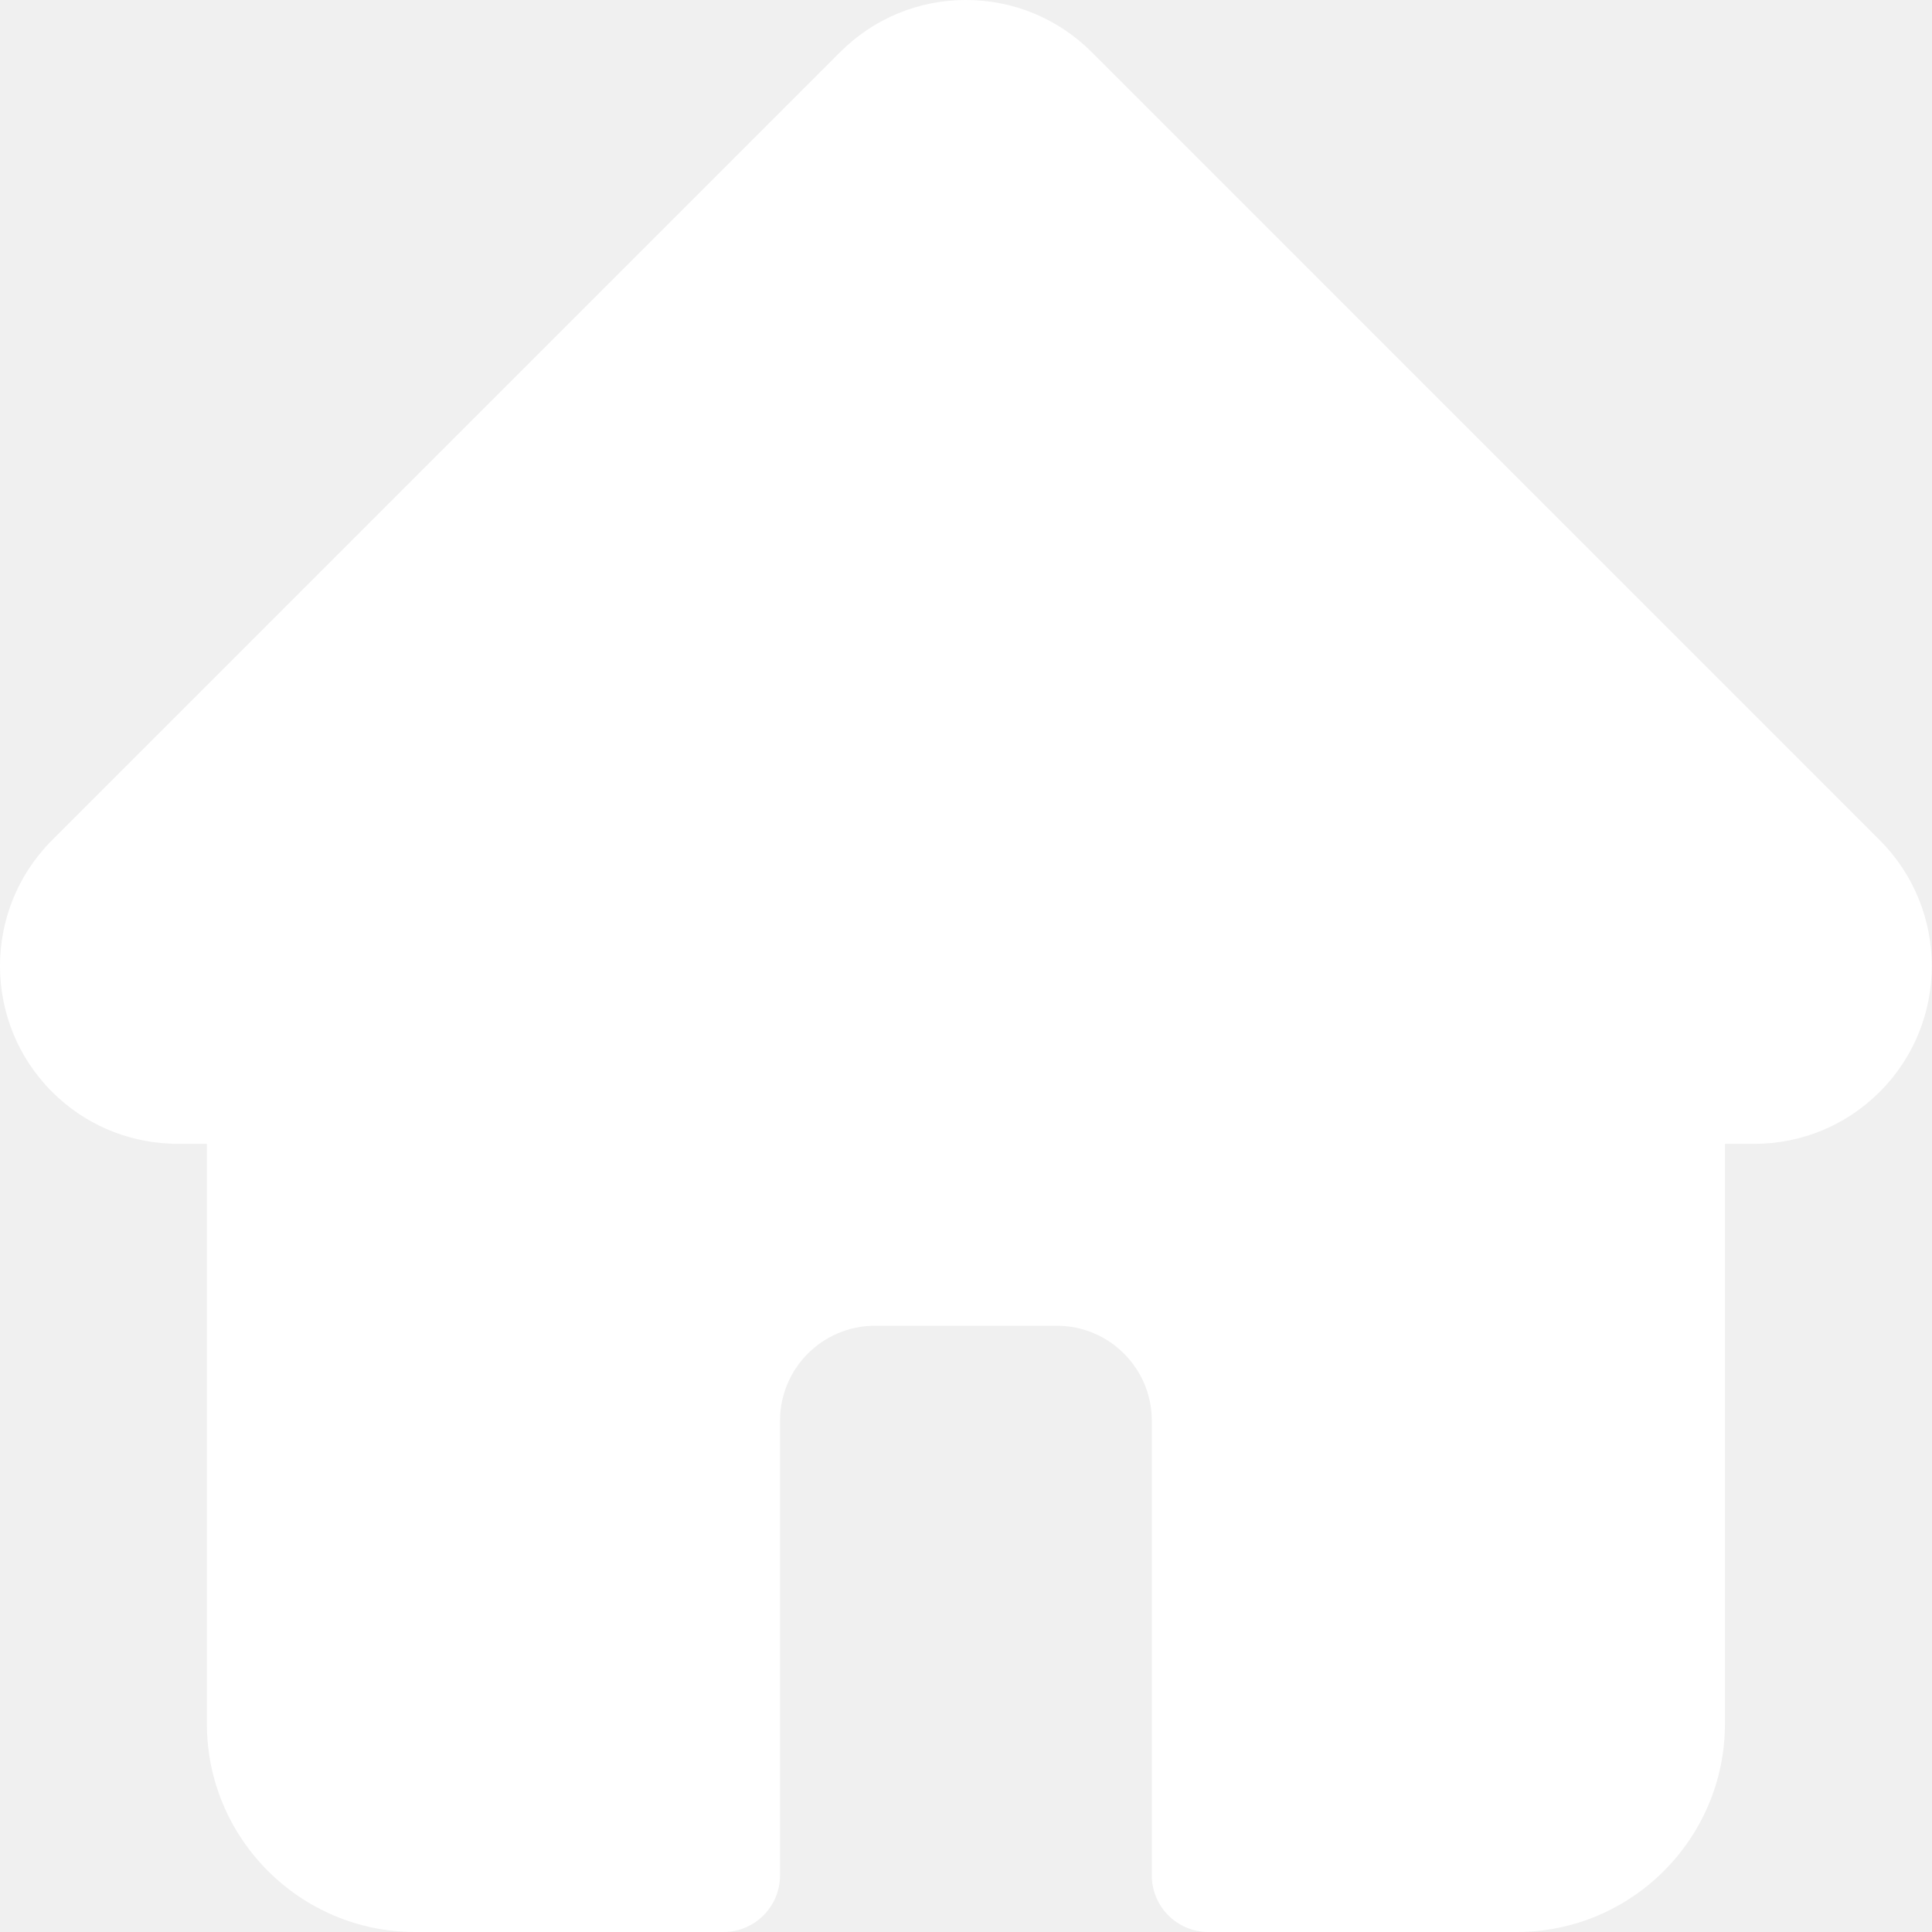
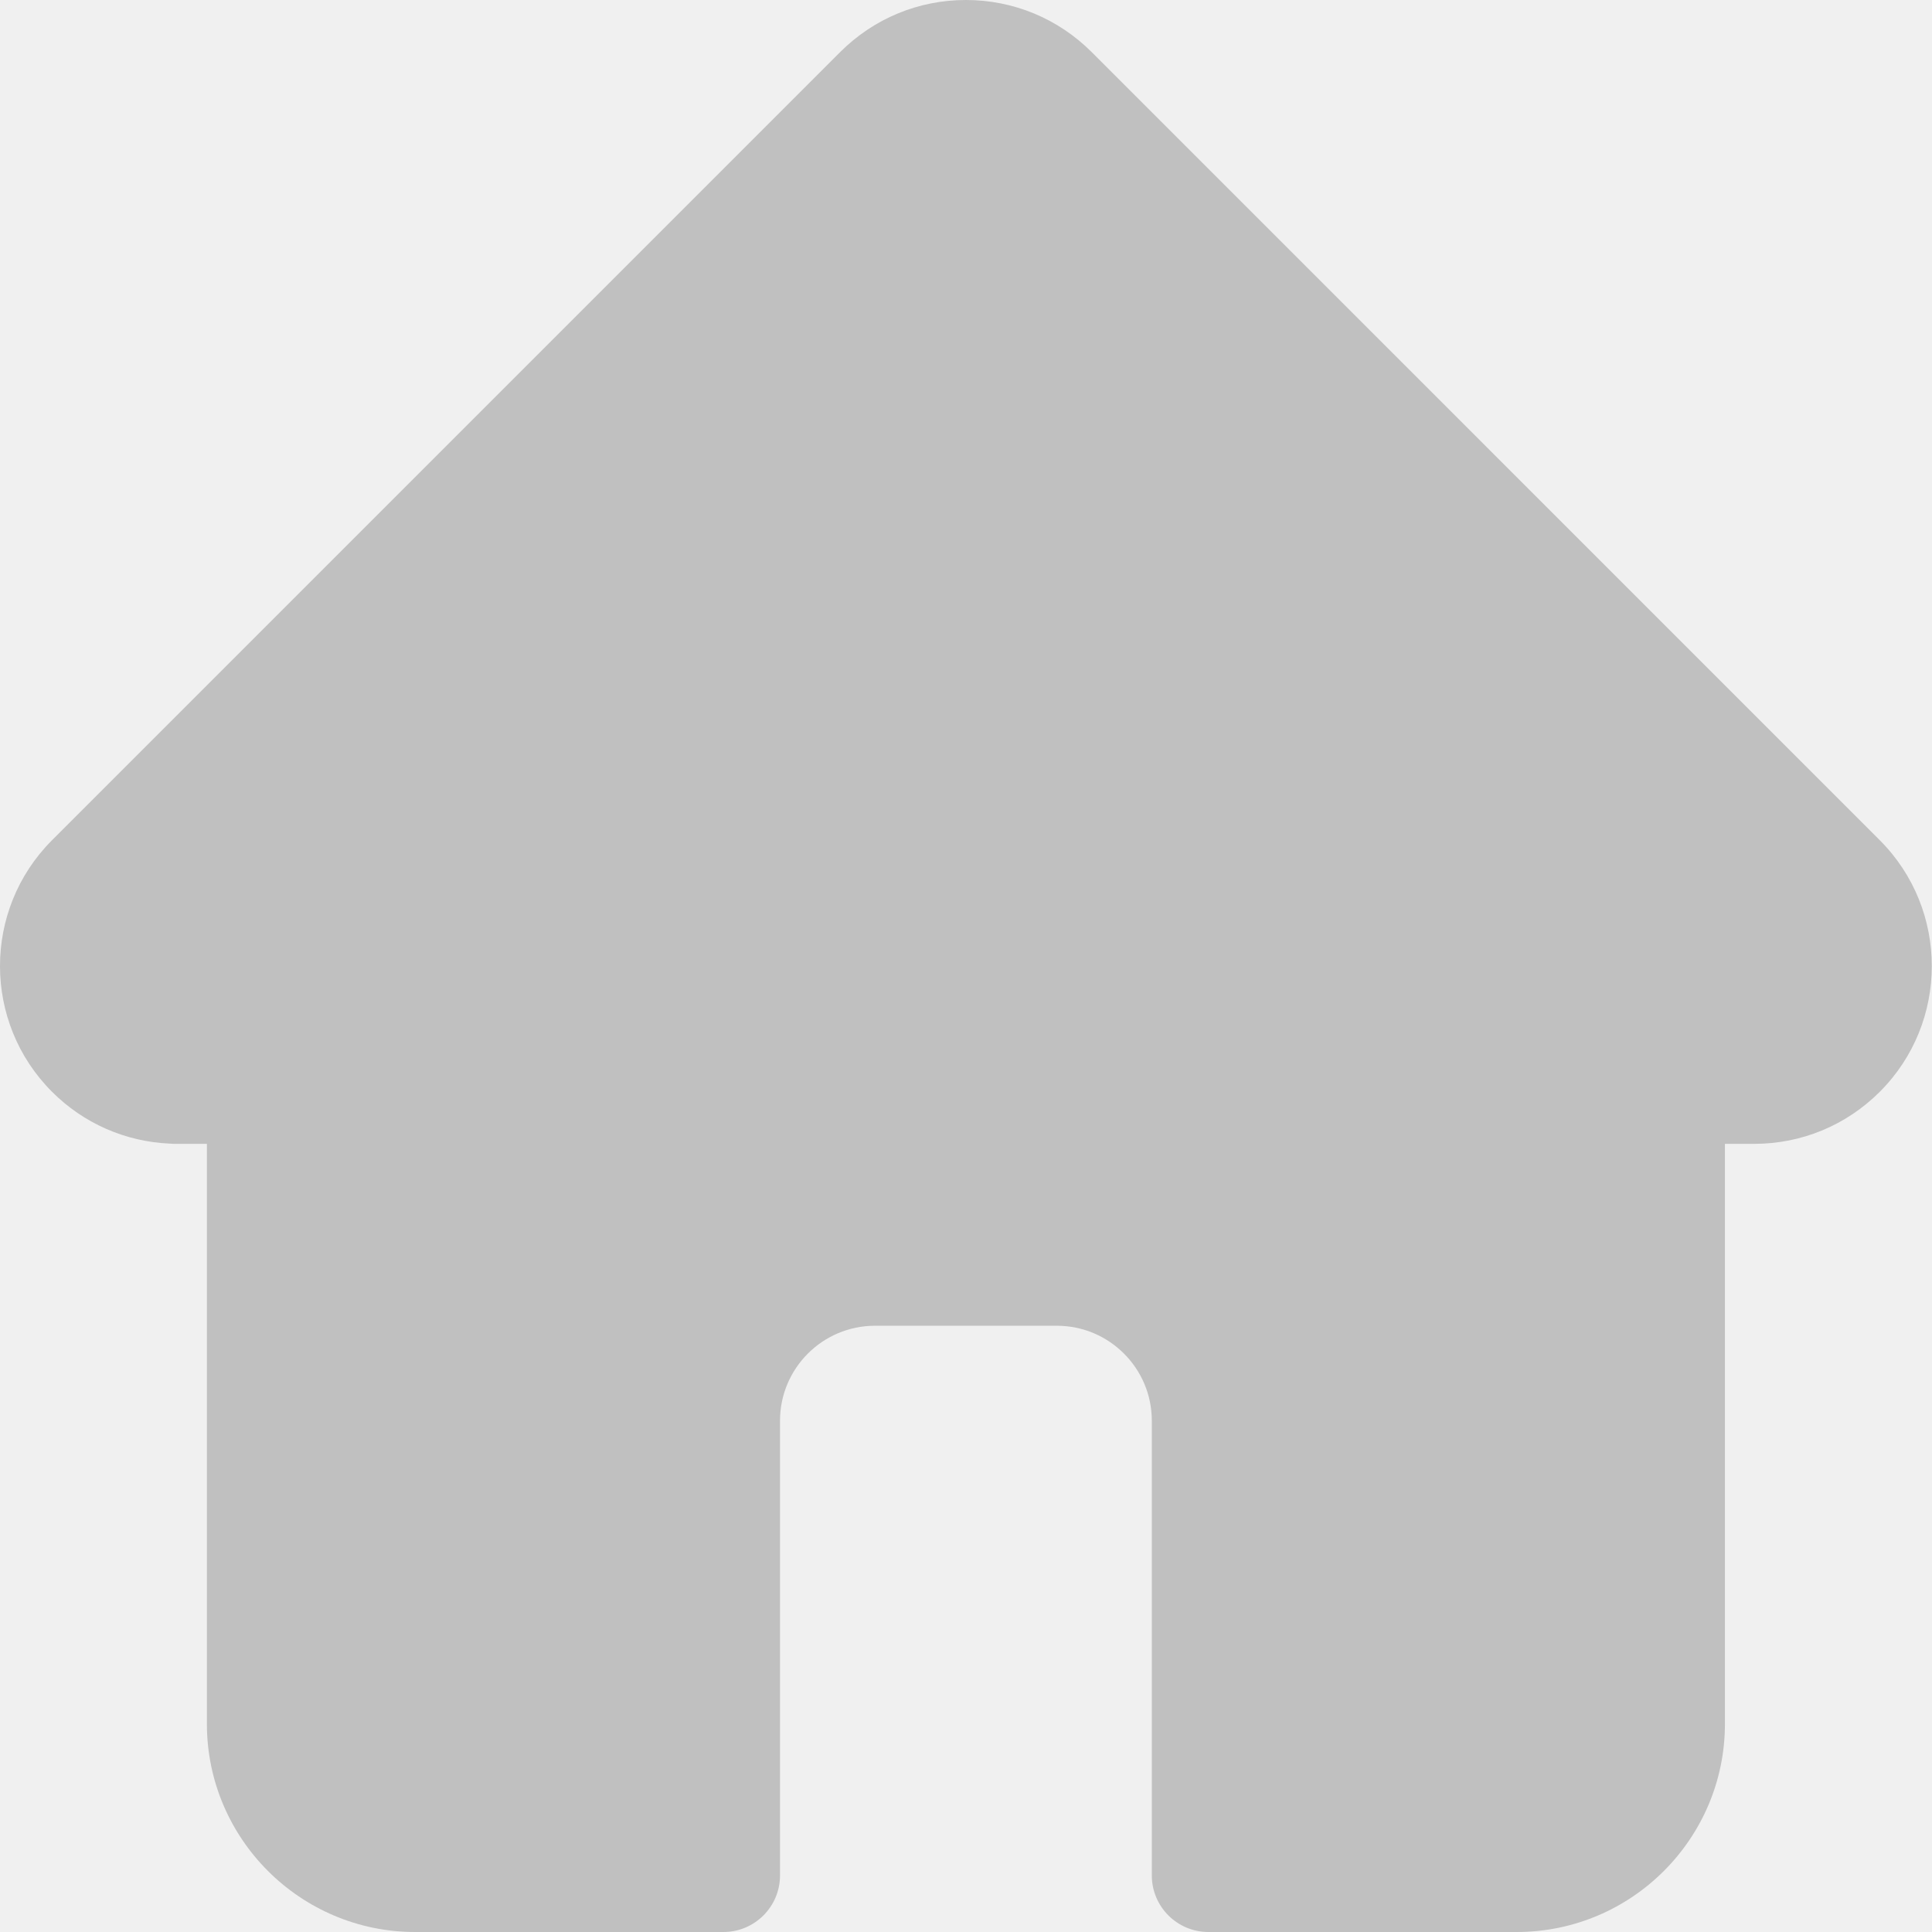
<svg xmlns="http://www.w3.org/2000/svg" width="34" height="34" viewBox="0 0 34 34" fill="none">
-   <path d="M33.083 14.788C33.083 14.788 33.082 14.787 33.081 14.786L19.212 0.917C18.62 0.326 17.834 0 16.998 0C16.162 0 15.377 0.326 14.785 0.917L0.923 14.779C0.918 14.783 0.914 14.788 0.909 14.793C-0.305 16.014 -0.303 17.995 0.915 19.213C1.471 19.77 2.206 20.092 2.992 20.126C3.024 20.129 3.056 20.13 3.088 20.13H3.641V30.337C3.641 32.357 5.285 34 7.305 34H12.731C13.281 34 13.727 33.554 13.727 33.004V25.002C13.727 24.08 14.477 23.331 15.398 23.331H18.599C19.52 23.331 20.27 24.08 20.27 25.002V33.004C20.27 33.554 20.716 34 21.266 34H26.692C28.712 34 30.356 32.357 30.356 30.337V20.13H30.868C31.704 20.13 32.49 19.805 33.082 19.213C34.301 17.994 34.301 16.009 33.083 14.788Z" fill="white" />
+   <path d="M33.083 14.788C33.083 14.788 33.082 14.787 33.081 14.786L19.212 0.917C18.62 0.326 17.834 0 16.998 0C16.162 0 15.377 0.326 14.785 0.917L0.923 14.779C0.918 14.783 0.914 14.788 0.909 14.793C-0.305 16.014 -0.303 17.995 0.915 19.213C1.471 19.77 2.206 20.092 2.992 20.126C3.024 20.129 3.056 20.13 3.088 20.13H3.641V30.337C3.641 32.357 5.285 34 7.305 34H12.731C13.281 34 13.727 33.554 13.727 33.004V25.002C13.727 24.08 14.477 23.331 15.398 23.331H18.599C19.52 23.331 20.27 24.08 20.27 25.002V33.004C20.27 33.554 20.716 34 21.266 34H26.692C28.712 34 30.356 32.357 30.356 30.337V20.13H30.868C31.704 20.13 32.49 19.805 33.082 19.213C34.301 17.994 34.301 16.009 33.083 14.788Z" fill="black" fill-opacity="0.2" />
</svg>
